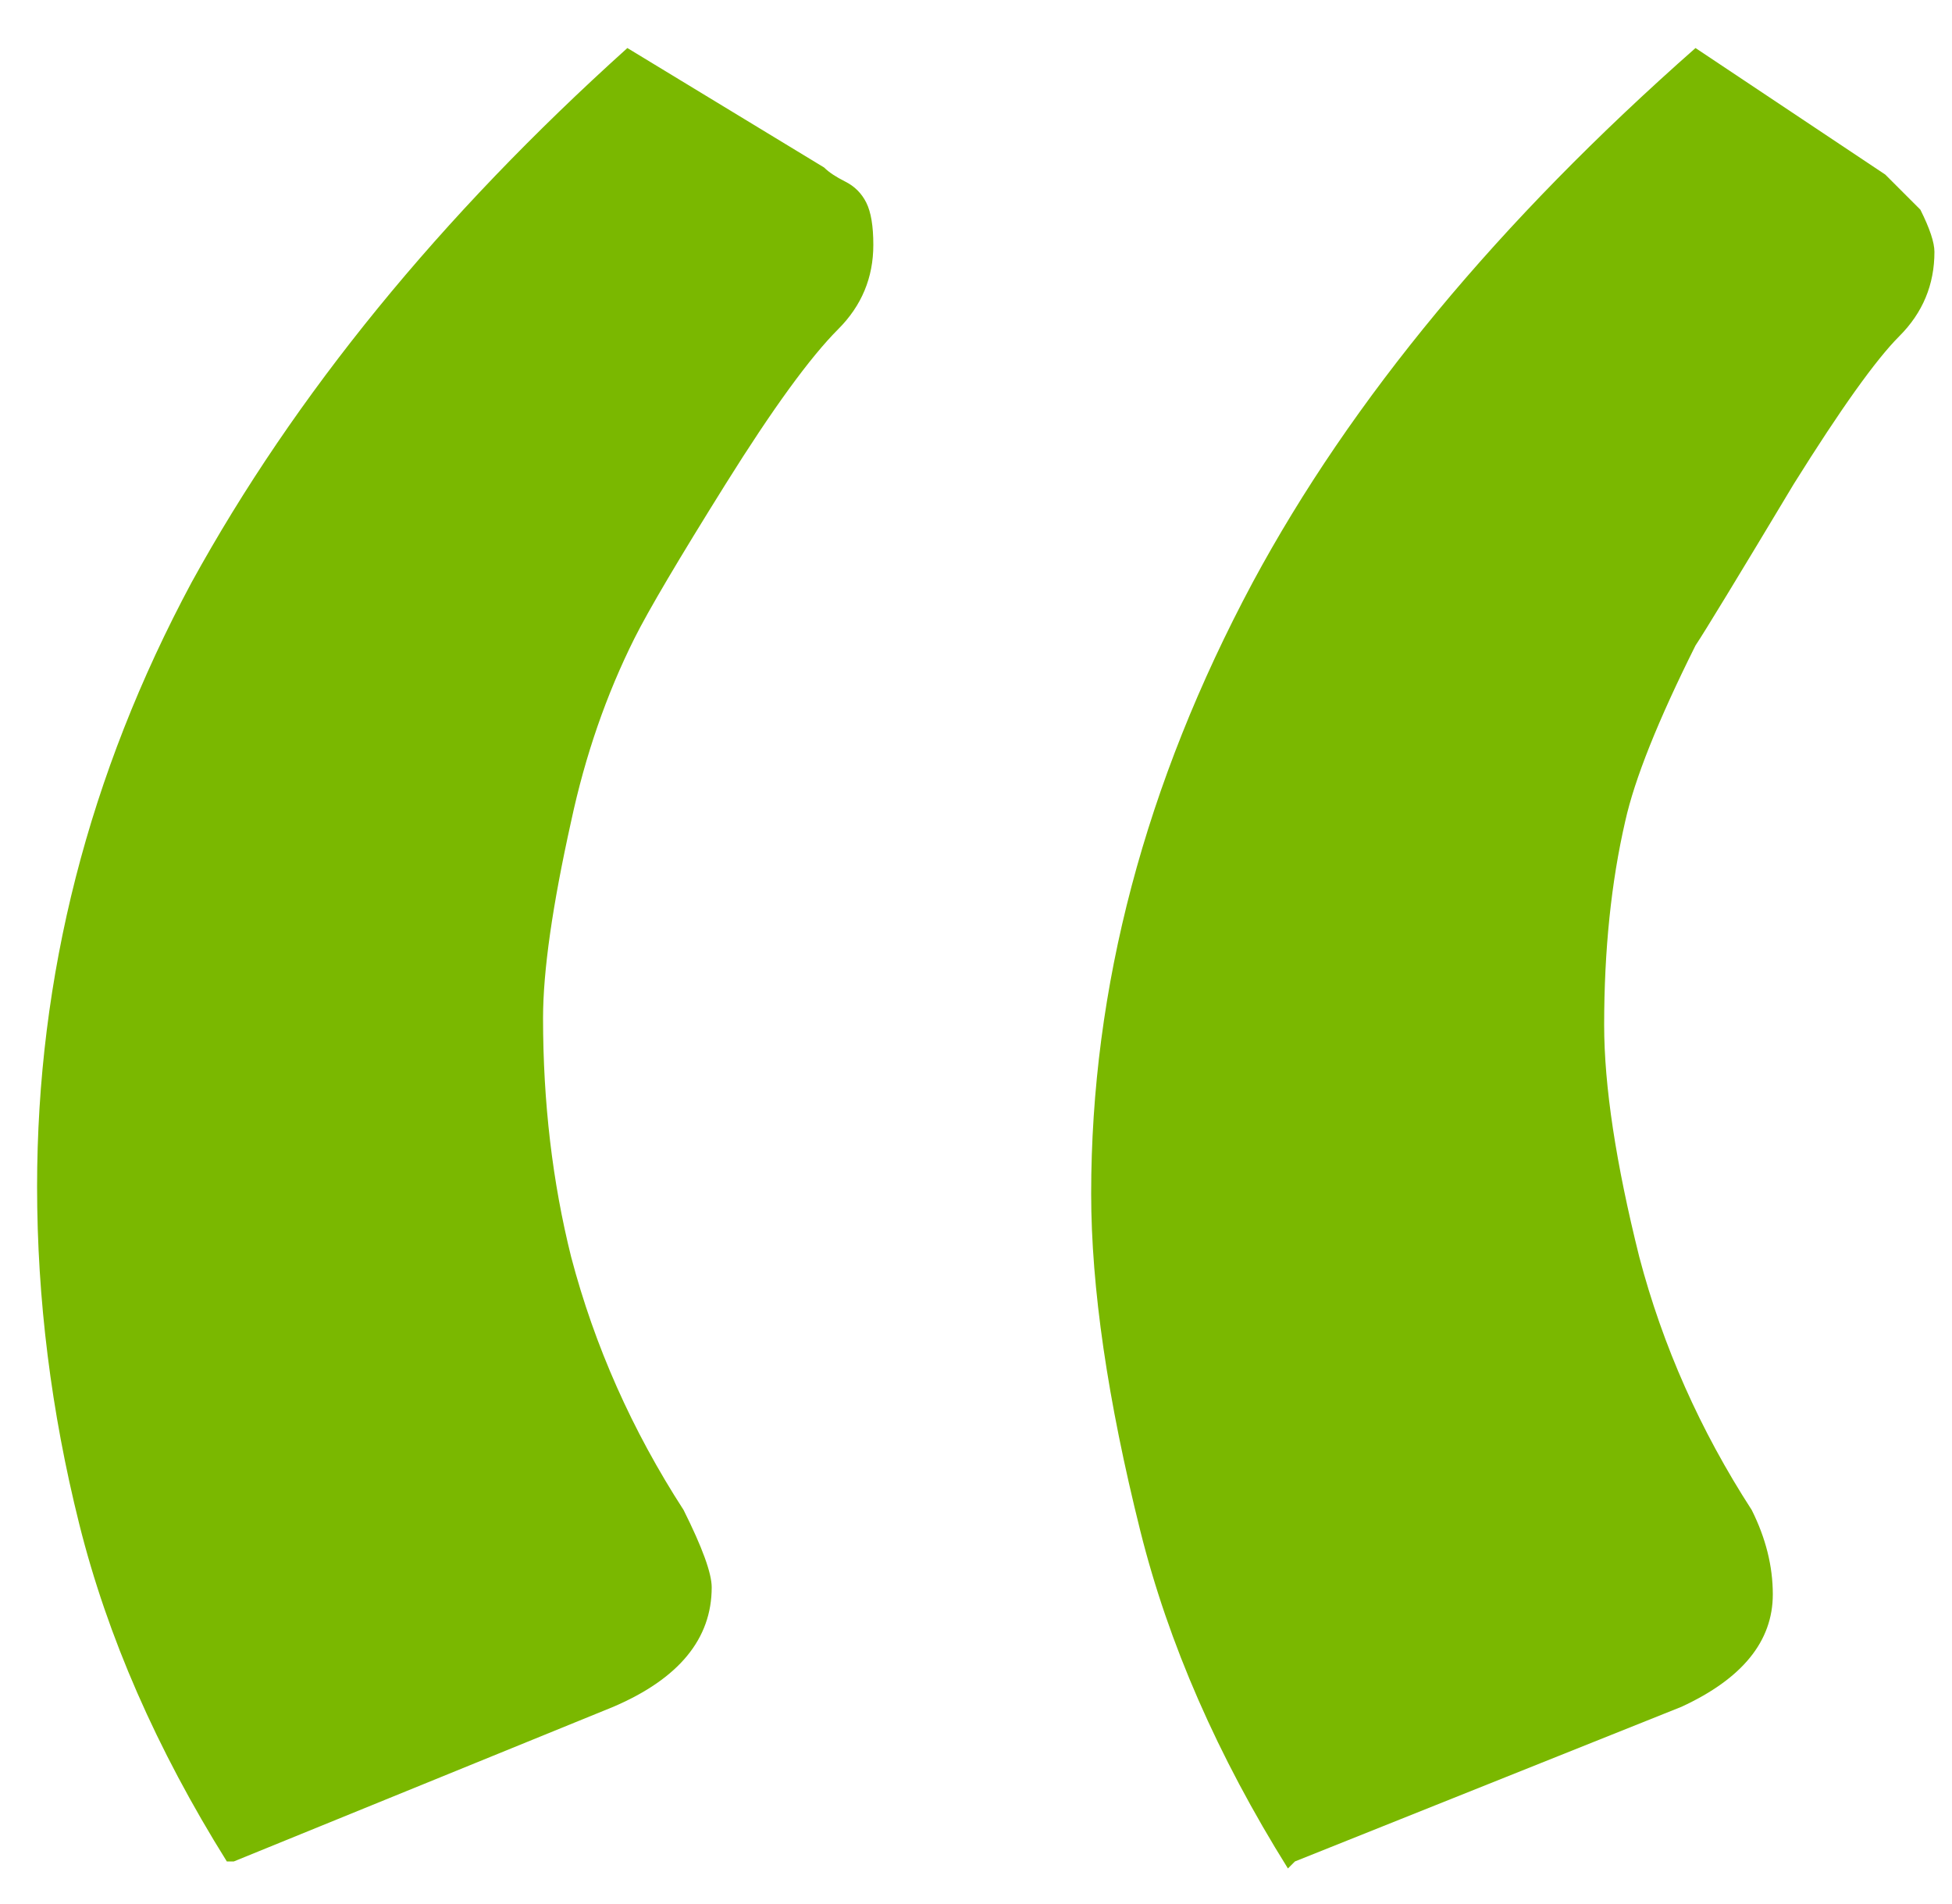
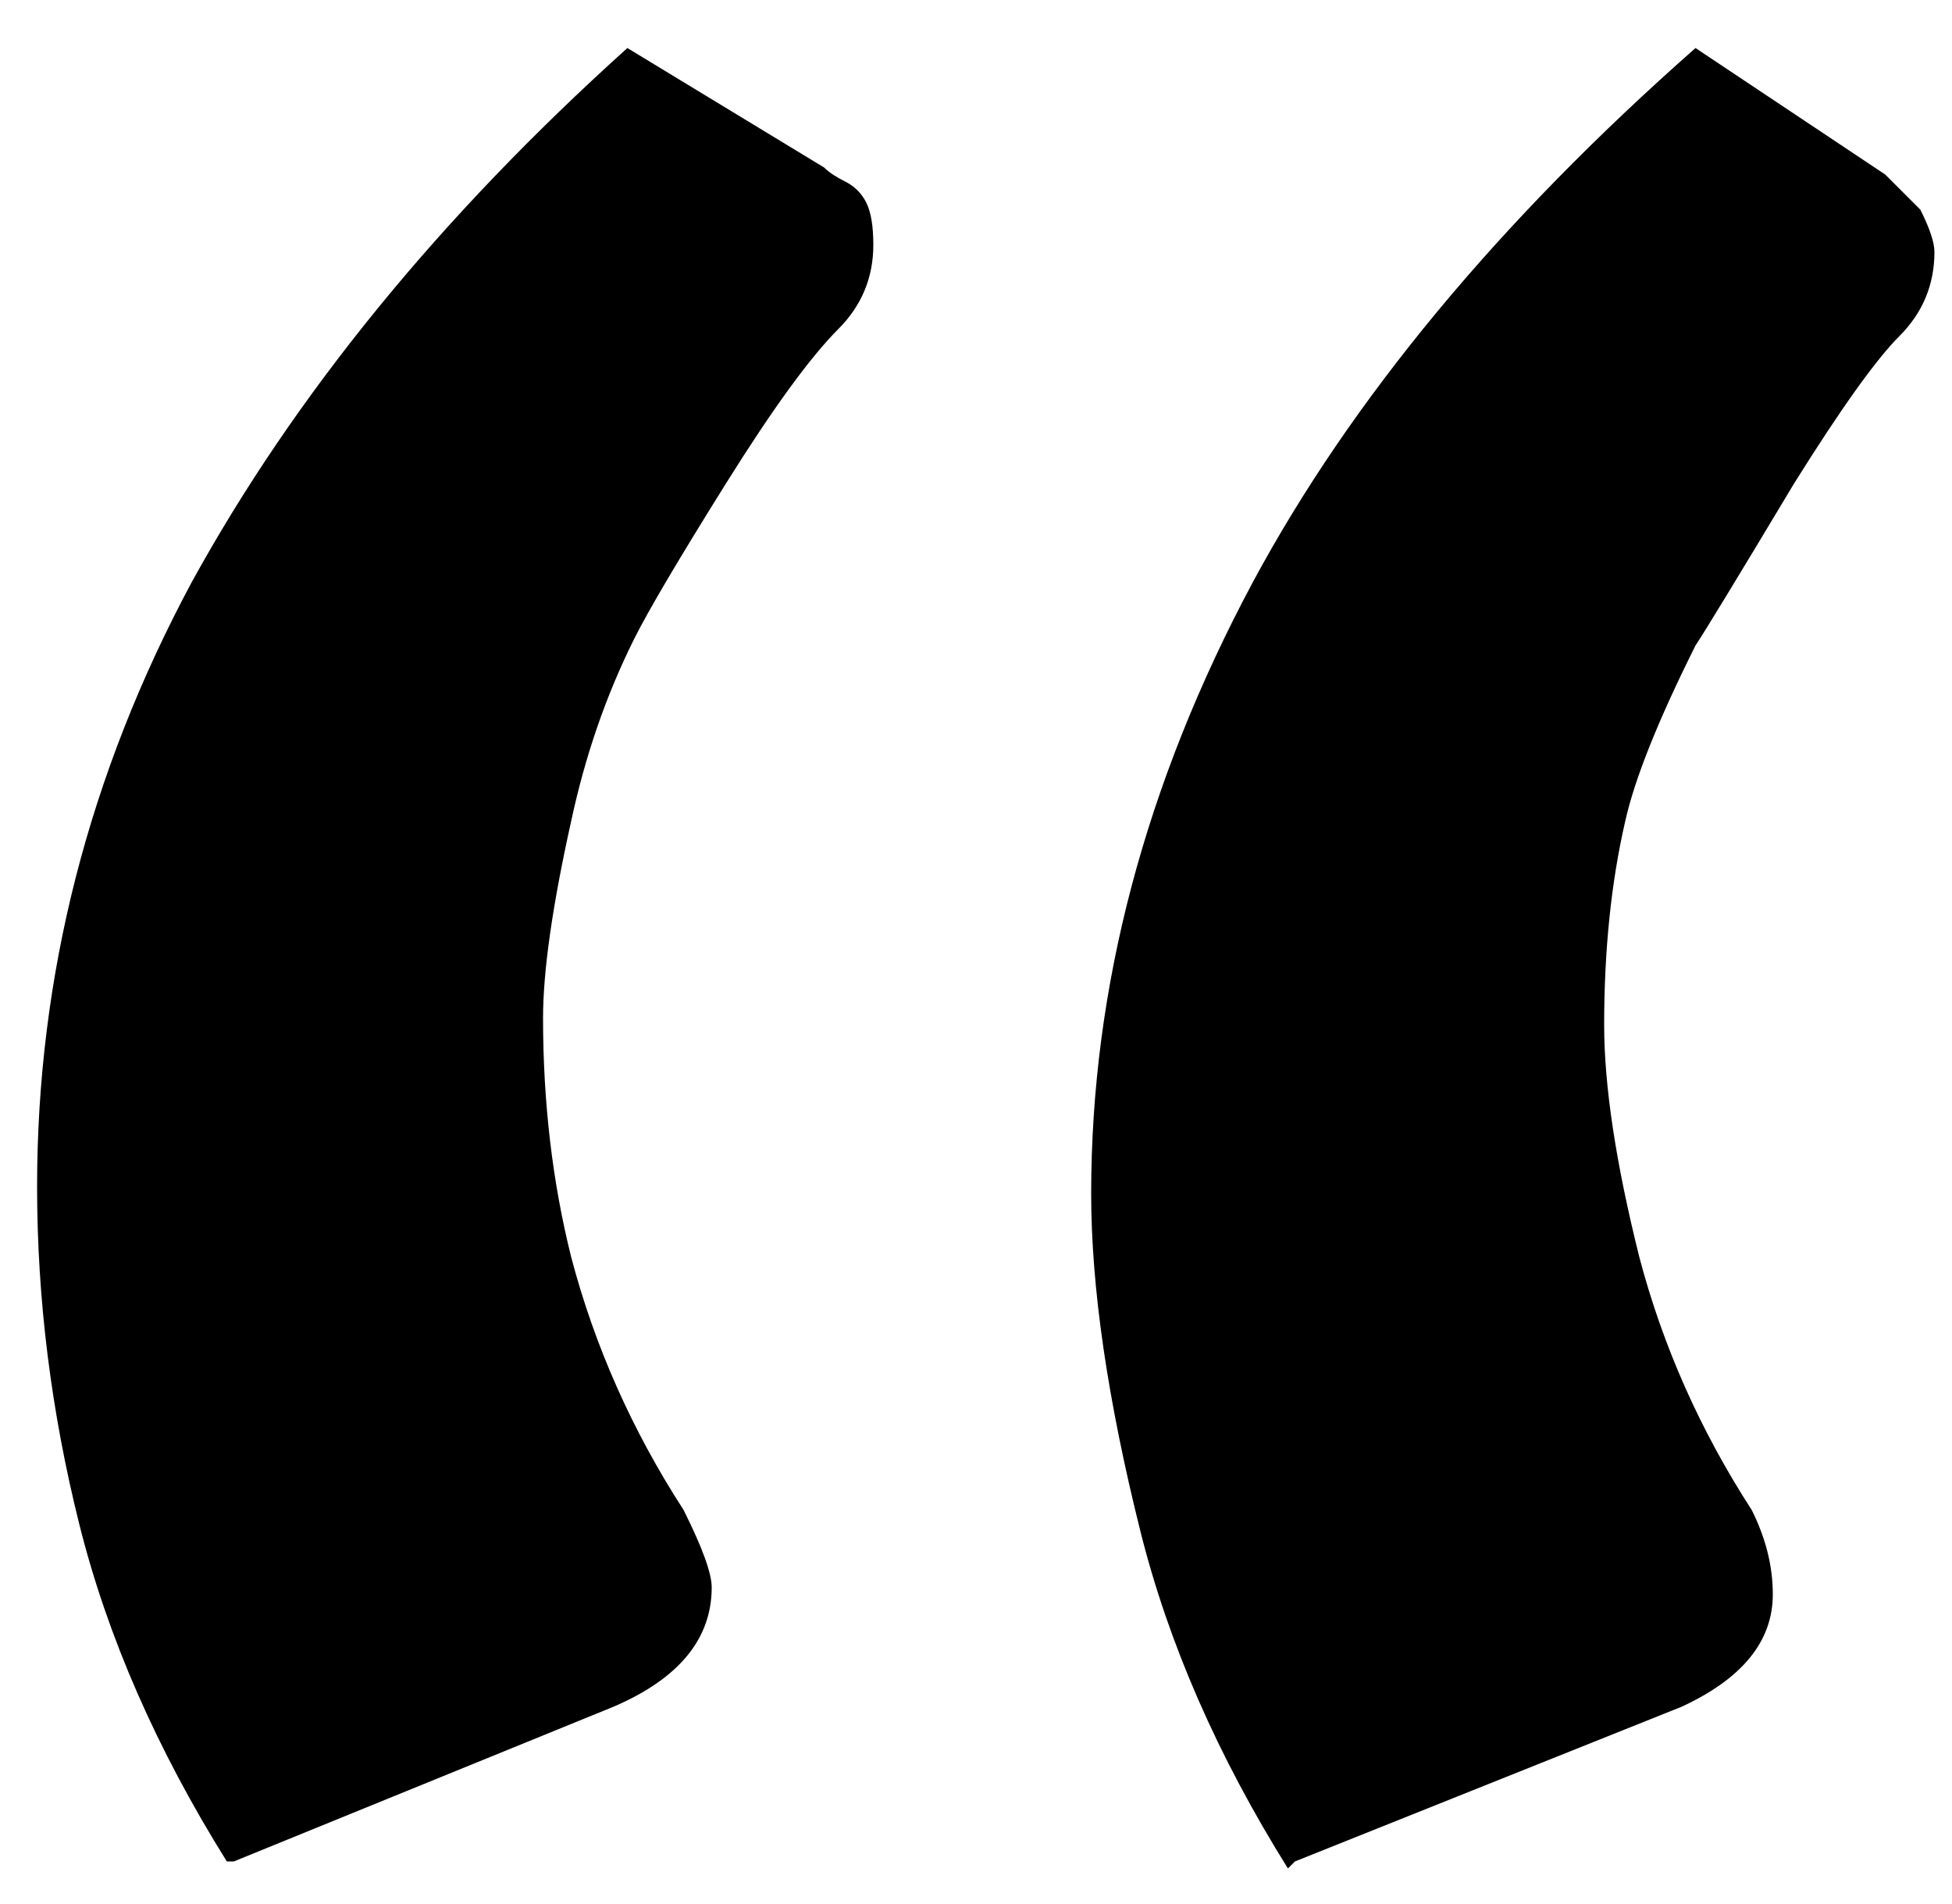
- <svg xmlns="http://www.w3.org/2000/svg" width="40" height="39" viewBox="0 0 40 39" fill="none">
-   <path d="M4.648 38.136C3.208 35.832 2.2 33.528 1.624 31.224C1.048 28.92 0.76 26.616 0.76 24.312C0.76 19.992 1.816 15.864 3.928 11.928C6.04 8.088 9.016 4.44 12.856 0.984L16.888 3.432C16.984 3.528 17.128 3.624 17.32 3.72C17.512 3.816 17.656 3.96 17.752 4.152C17.848 4.344 17.896 4.632 17.896 5.016C17.896 5.688 17.656 6.264 17.176 6.744C16.6 7.32 15.832 8.376 14.872 9.912C13.912 11.448 13.288 12.504 13 13.08C12.424 14.232 11.992 15.48 11.704 16.824C11.32 18.552 11.128 19.896 11.128 20.856C11.128 22.584 11.32 24.216 11.704 25.752C12.184 27.576 12.952 29.304 14.008 30.936C14.392 31.704 14.584 32.232 14.584 32.52C14.584 33.576 13.912 34.392 12.568 34.968L4.792 38.136H4.648ZM26.392 38.28C24.952 35.976 23.944 33.672 23.368 31.368C22.696 28.68 22.36 26.376 22.36 24.456C22.36 20.232 23.464 16.056 25.672 11.928C27.688 8.184 30.712 4.536 34.744 0.984L38.632 3.576C39.112 4.056 39.352 4.296 39.352 4.296C39.544 4.68 39.64 4.968 39.64 5.16C39.64 5.832 39.4 6.408 38.92 6.888C38.44 7.368 37.72 8.376 36.76 9.912C35.608 11.832 34.936 12.936 34.744 13.224C33.976 14.76 33.496 15.96 33.304 16.824C33.016 18.072 32.872 19.464 32.872 21C32.872 22.248 33.112 23.832 33.592 25.752C34.072 27.576 34.84 29.304 35.896 30.936C36.184 31.512 36.328 32.088 36.328 32.664C36.328 33.624 35.704 34.392 34.456 34.968L26.536 38.136L26.392 38.28Z" fill="#7AB800" />
+ <svg xmlns="http://www.w3.org/2000/svg" viewBox="0 0 40 39" fill="none">
+   <path d="M4.648 38.136C3.208 35.832 2.2 33.528 1.624 31.224C1.048 28.92 0.76 26.616 0.76 24.312C0.76 19.992 1.816 15.864 3.928 11.928C6.04 8.088 9.016 4.44 12.856 0.984L16.888 3.432C16.984 3.528 17.128 3.624 17.32 3.72C17.512 3.816 17.656 3.96 17.752 4.152C17.848 4.344 17.896 4.632 17.896 5.016C17.896 5.688 17.656 6.264 17.176 6.744C16.6 7.32 15.832 8.376 14.872 9.912C13.912 11.448 13.288 12.504 13 13.08C12.424 14.232 11.992 15.48 11.704 16.824C11.32 18.552 11.128 19.896 11.128 20.856C11.128 22.584 11.32 24.216 11.704 25.752C12.184 27.576 12.952 29.304 14.008 30.936C14.392 31.704 14.584 32.232 14.584 32.52C14.584 33.576 13.912 34.392 12.568 34.968L4.792 38.136H4.648ZM26.392 38.28C24.952 35.976 23.944 33.672 23.368 31.368C22.696 28.68 22.36 26.376 22.36 24.456C22.36 20.232 23.464 16.056 25.672 11.928C27.688 8.184 30.712 4.536 34.744 0.984L38.632 3.576C39.112 4.056 39.352 4.296 39.352 4.296C39.544 4.68 39.64 4.968 39.64 5.16C39.64 5.832 39.4 6.408 38.92 6.888C38.44 7.368 37.72 8.376 36.76 9.912C35.608 11.832 34.936 12.936 34.744 13.224C33.976 14.76 33.496 15.96 33.304 16.824C33.016 18.072 32.872 19.464 32.872 21C32.872 22.248 33.112 23.832 33.592 25.752C34.072 27.576 34.84 29.304 35.896 30.936C36.184 31.512 36.328 32.088 36.328 32.664C36.328 33.624 35.704 34.392 34.456 34.968L26.536 38.136L26.392 38.28Z" fill="currentColor" />
</svg>
